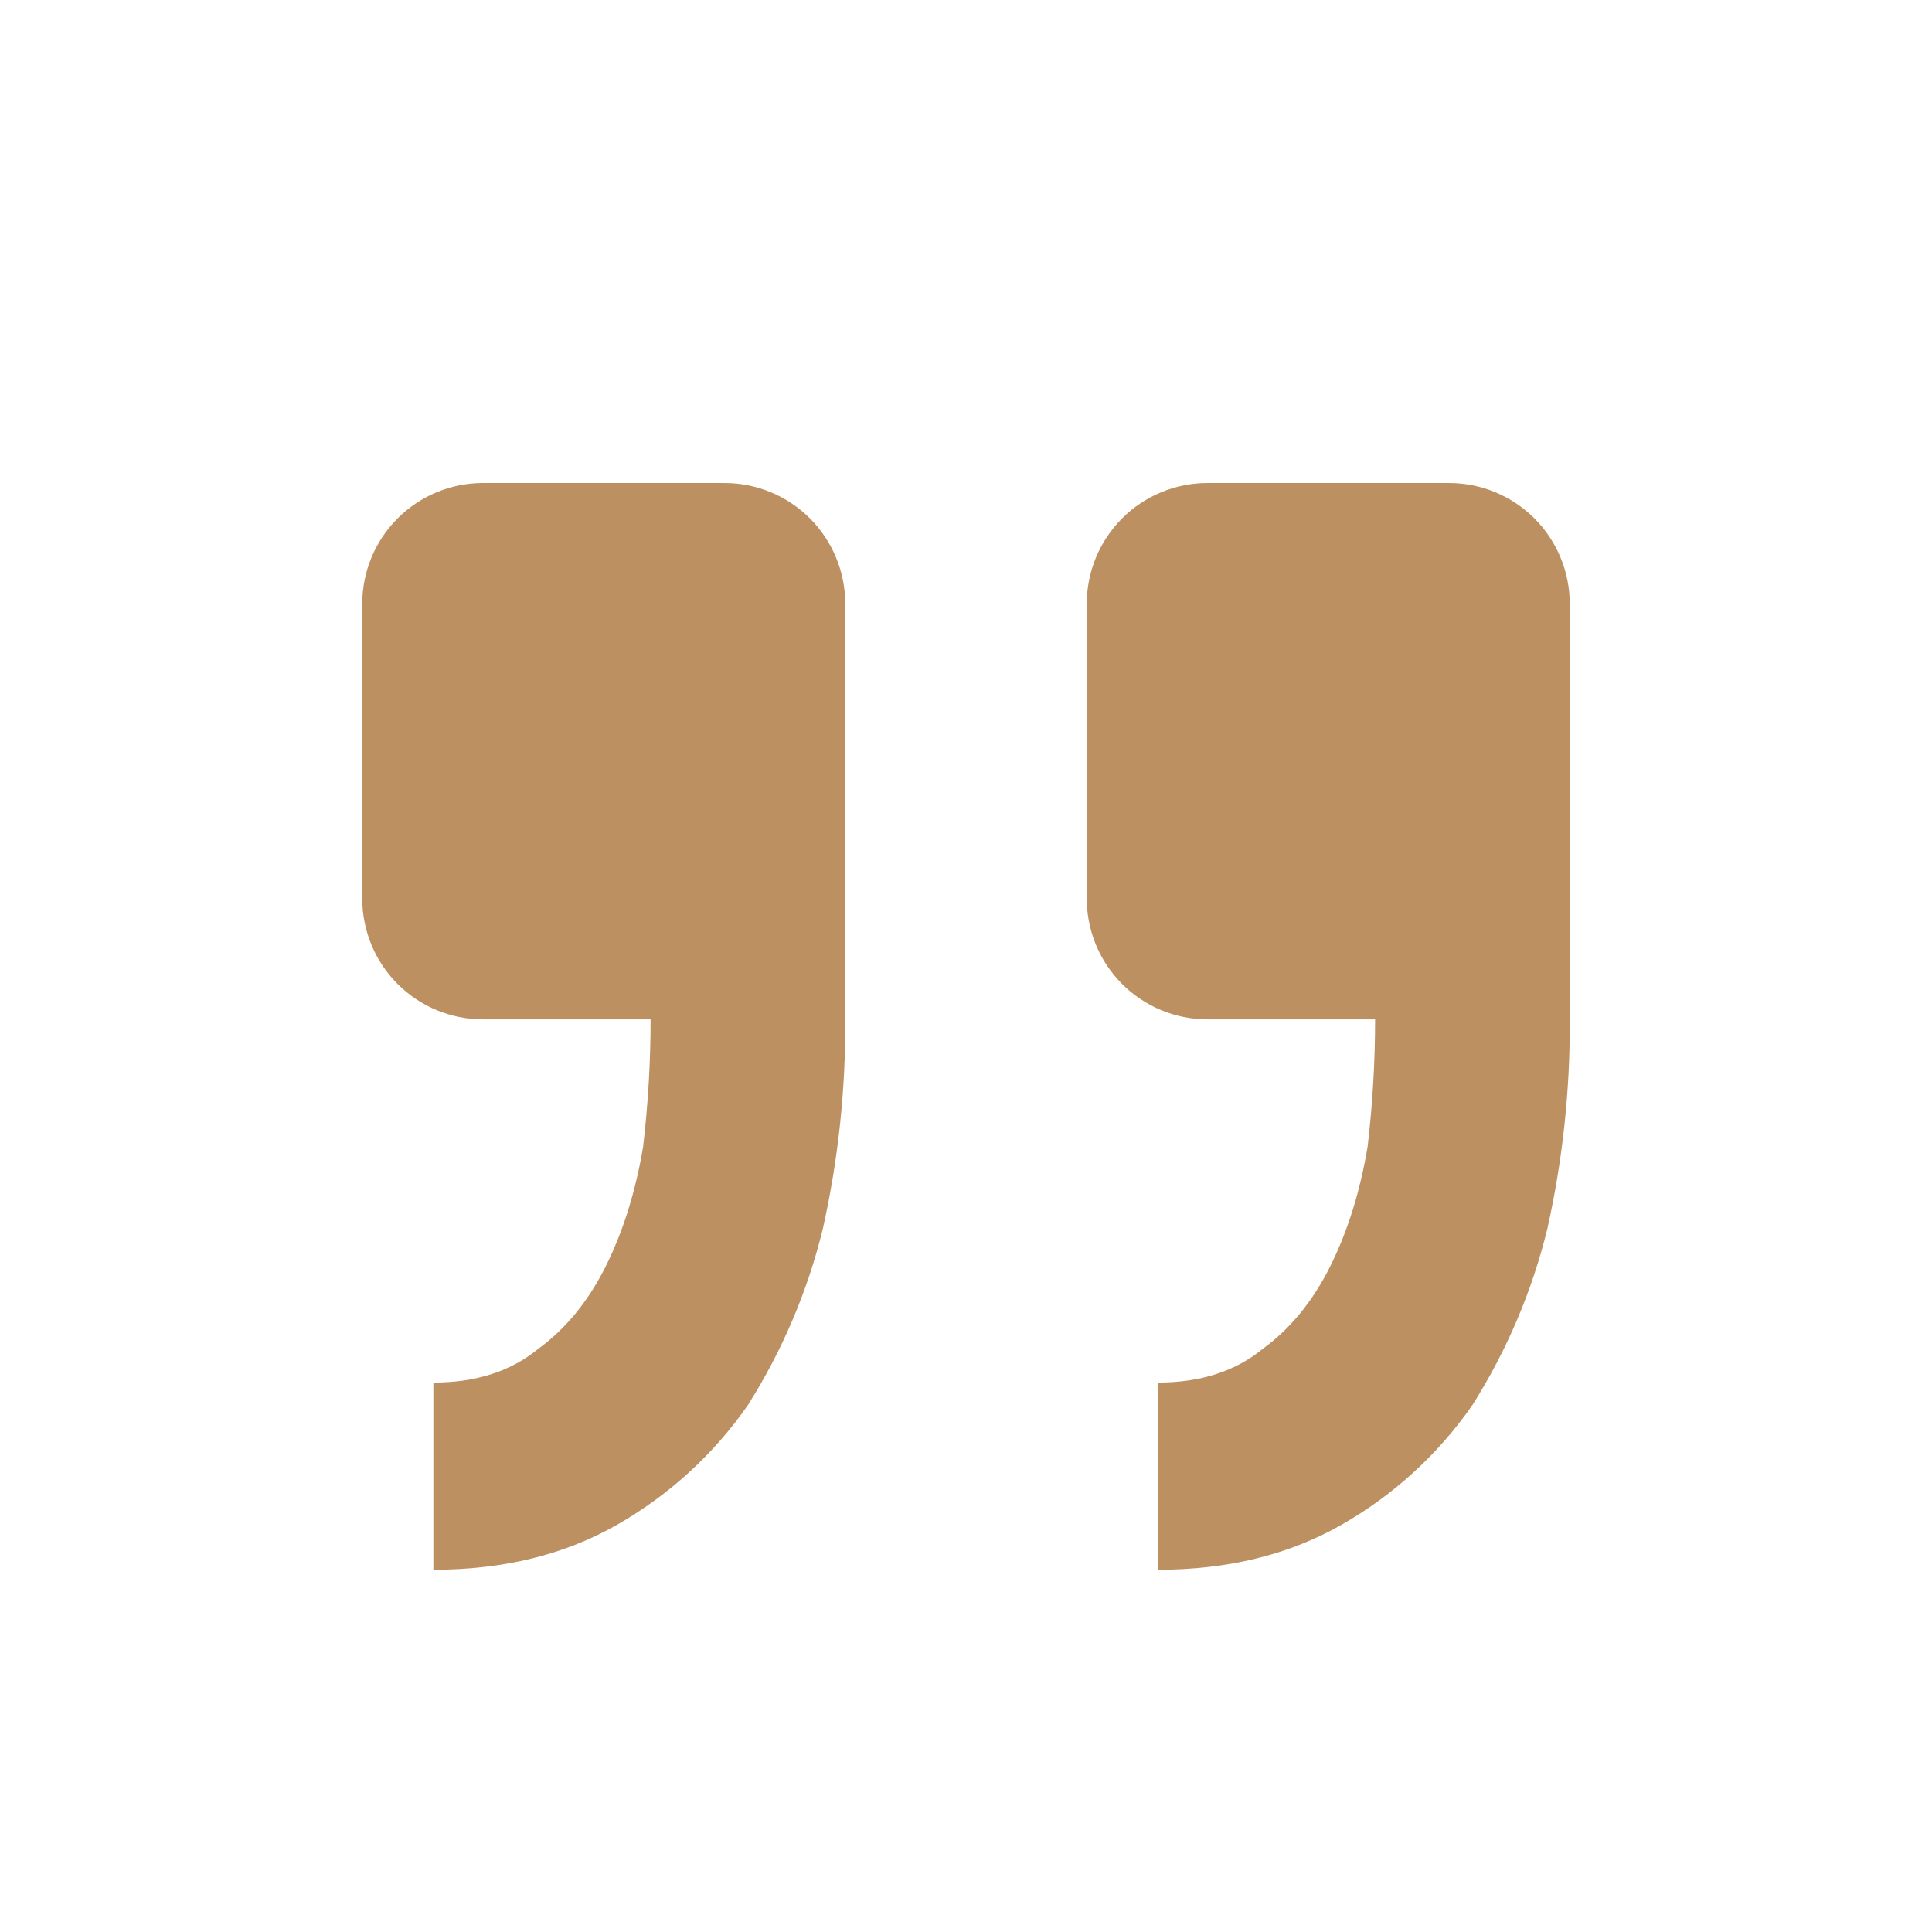
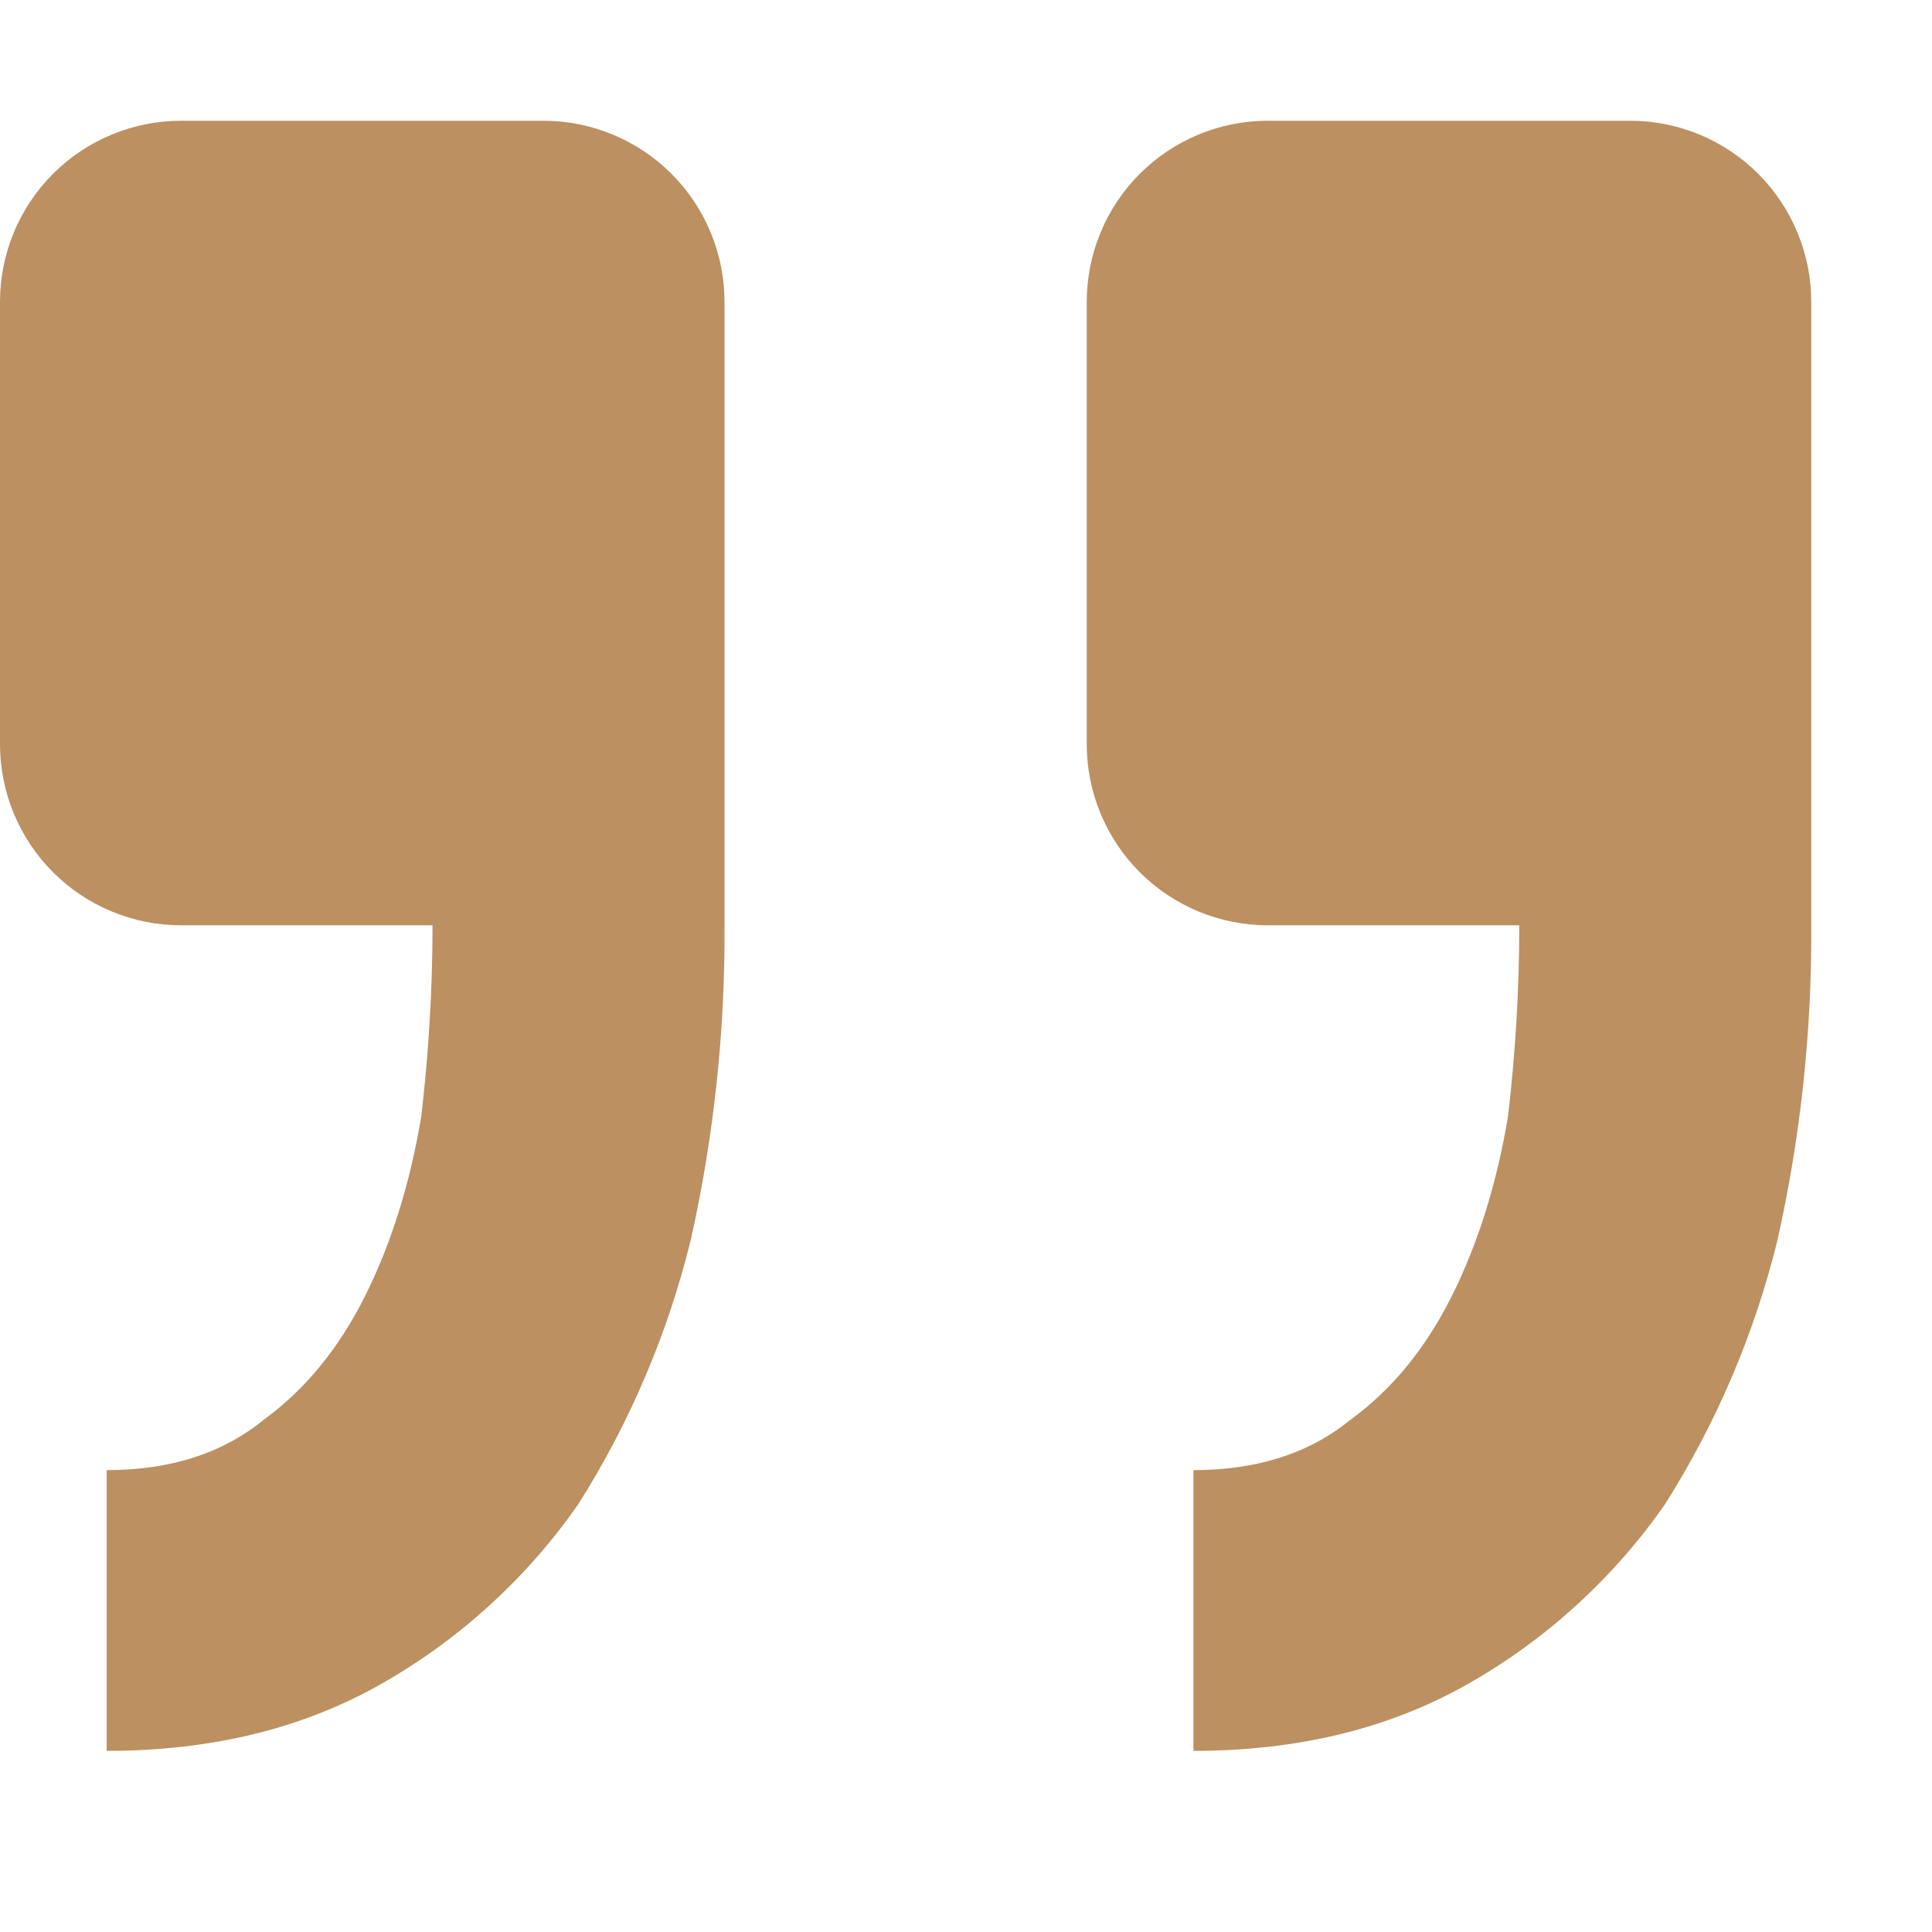
- <svg xmlns="http://www.w3.org/2000/svg" width="54" height="54" viewBox="0 0 96 96" fill="none">
+ <svg xmlns="http://www.w3.org/2000/svg" width="54" height="54" viewBox="18 20 64 64" fill="none">
  <path d="M24 24C22.409 24 20.883 24.632 19.757 25.757C18.632 26.883 18 28.409 18 30V44.652C18 46.243 18.632 47.769 19.757 48.895C20.883 50.02 22.409 50.652 24 50.652H32.328C32.328 52.758 32.202 54.87 31.956 56.976C31.584 59.208 30.96 61.194 30.096 62.928C29.226 64.668 28.11 66.03 26.742 67.026C25.38 68.142 23.646 68.7 21.534 68.7V78C25.008 78 28.044 77.256 30.654 75.768C33.241 74.295 35.466 72.261 37.164 69.816C38.868 67.12 40.125 64.166 40.884 61.068C41.649 57.649 42.023 54.155 42 50.652V30C42 28.409 41.368 26.883 40.243 25.757C39.117 24.632 37.591 24 36 24H24ZM60 24C58.409 24 56.883 24.632 55.757 25.757C54.632 26.883 54 28.409 54 30V44.652C54 46.243 54.632 47.769 55.757 48.895C56.883 50.02 58.409 50.652 60 50.652H68.328C68.328 52.758 68.202 54.87 67.956 56.976C67.584 59.208 66.96 61.194 66.096 62.928C65.226 64.668 64.11 66.03 62.742 67.026C61.38 68.142 59.646 68.7 57.534 68.7V78C61.008 78 64.044 77.256 66.654 75.768C69.241 74.295 71.466 72.261 73.164 69.816C74.868 67.12 76.125 64.166 76.884 61.068C77.649 57.649 78.023 54.155 78 50.652V30C78 28.409 77.368 26.883 76.243 25.757C75.117 24.632 73.591 24 72 24H60Z" fill="#BC9061" />
</svg>
